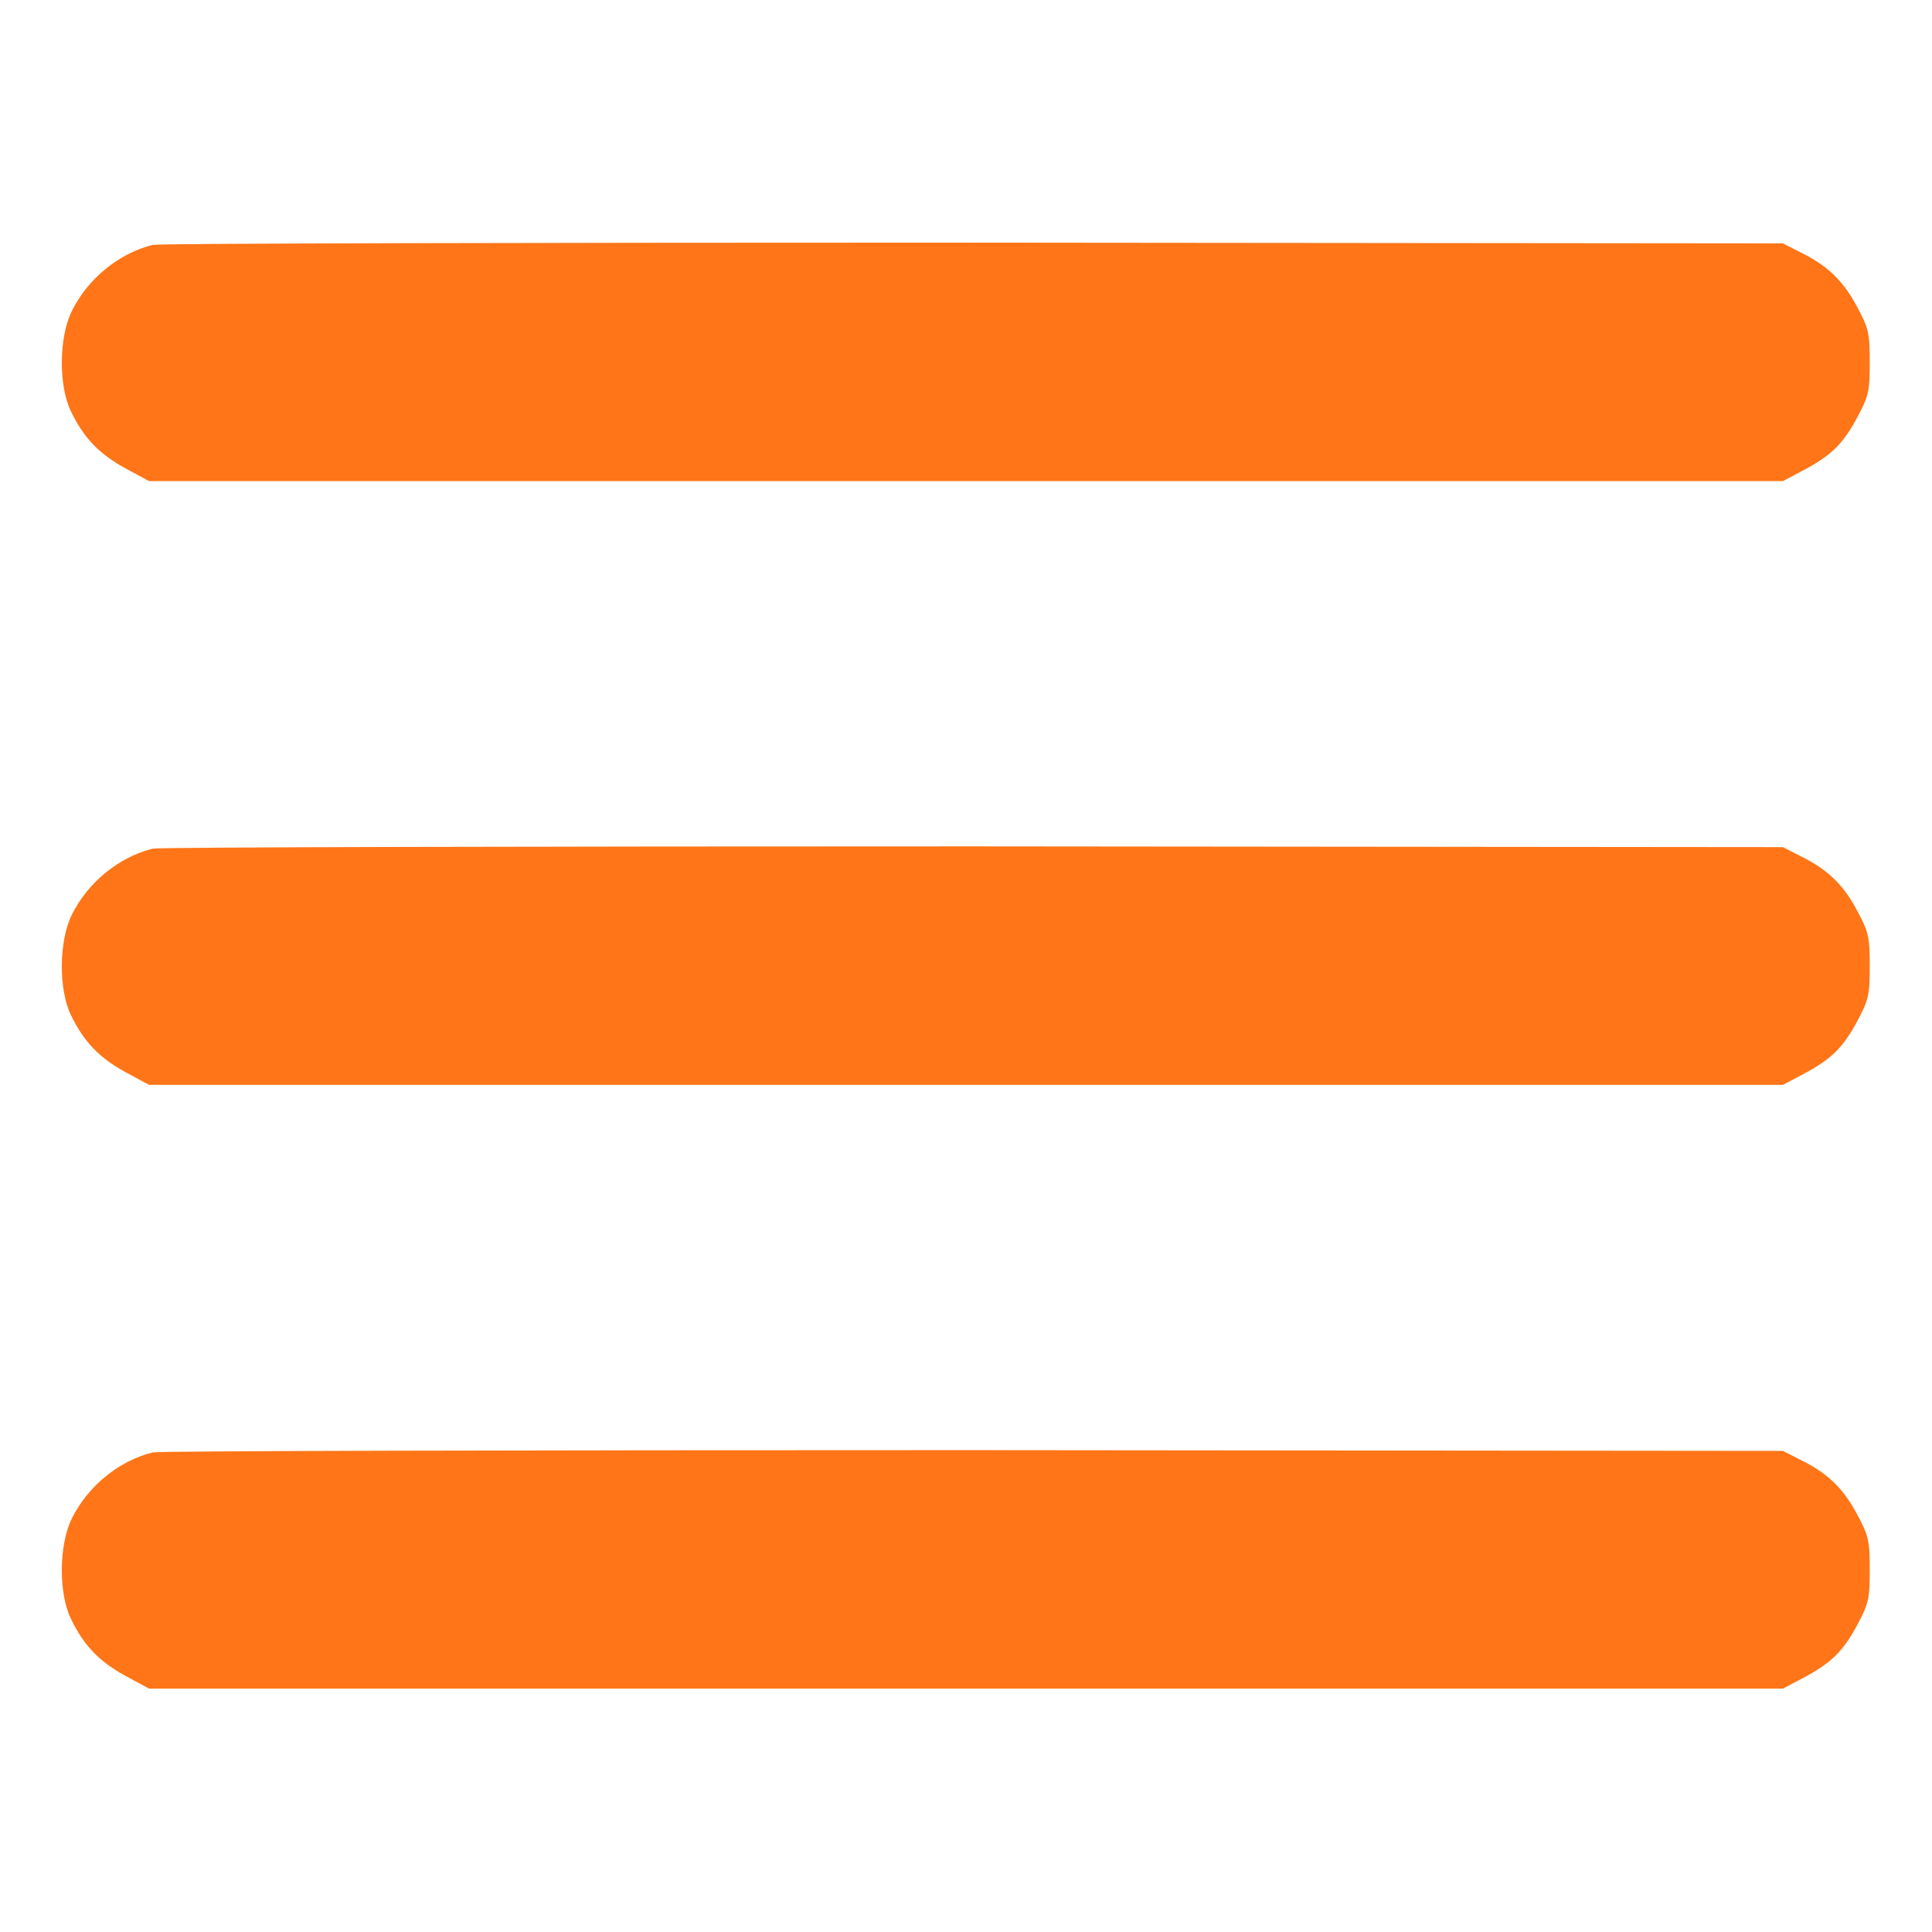
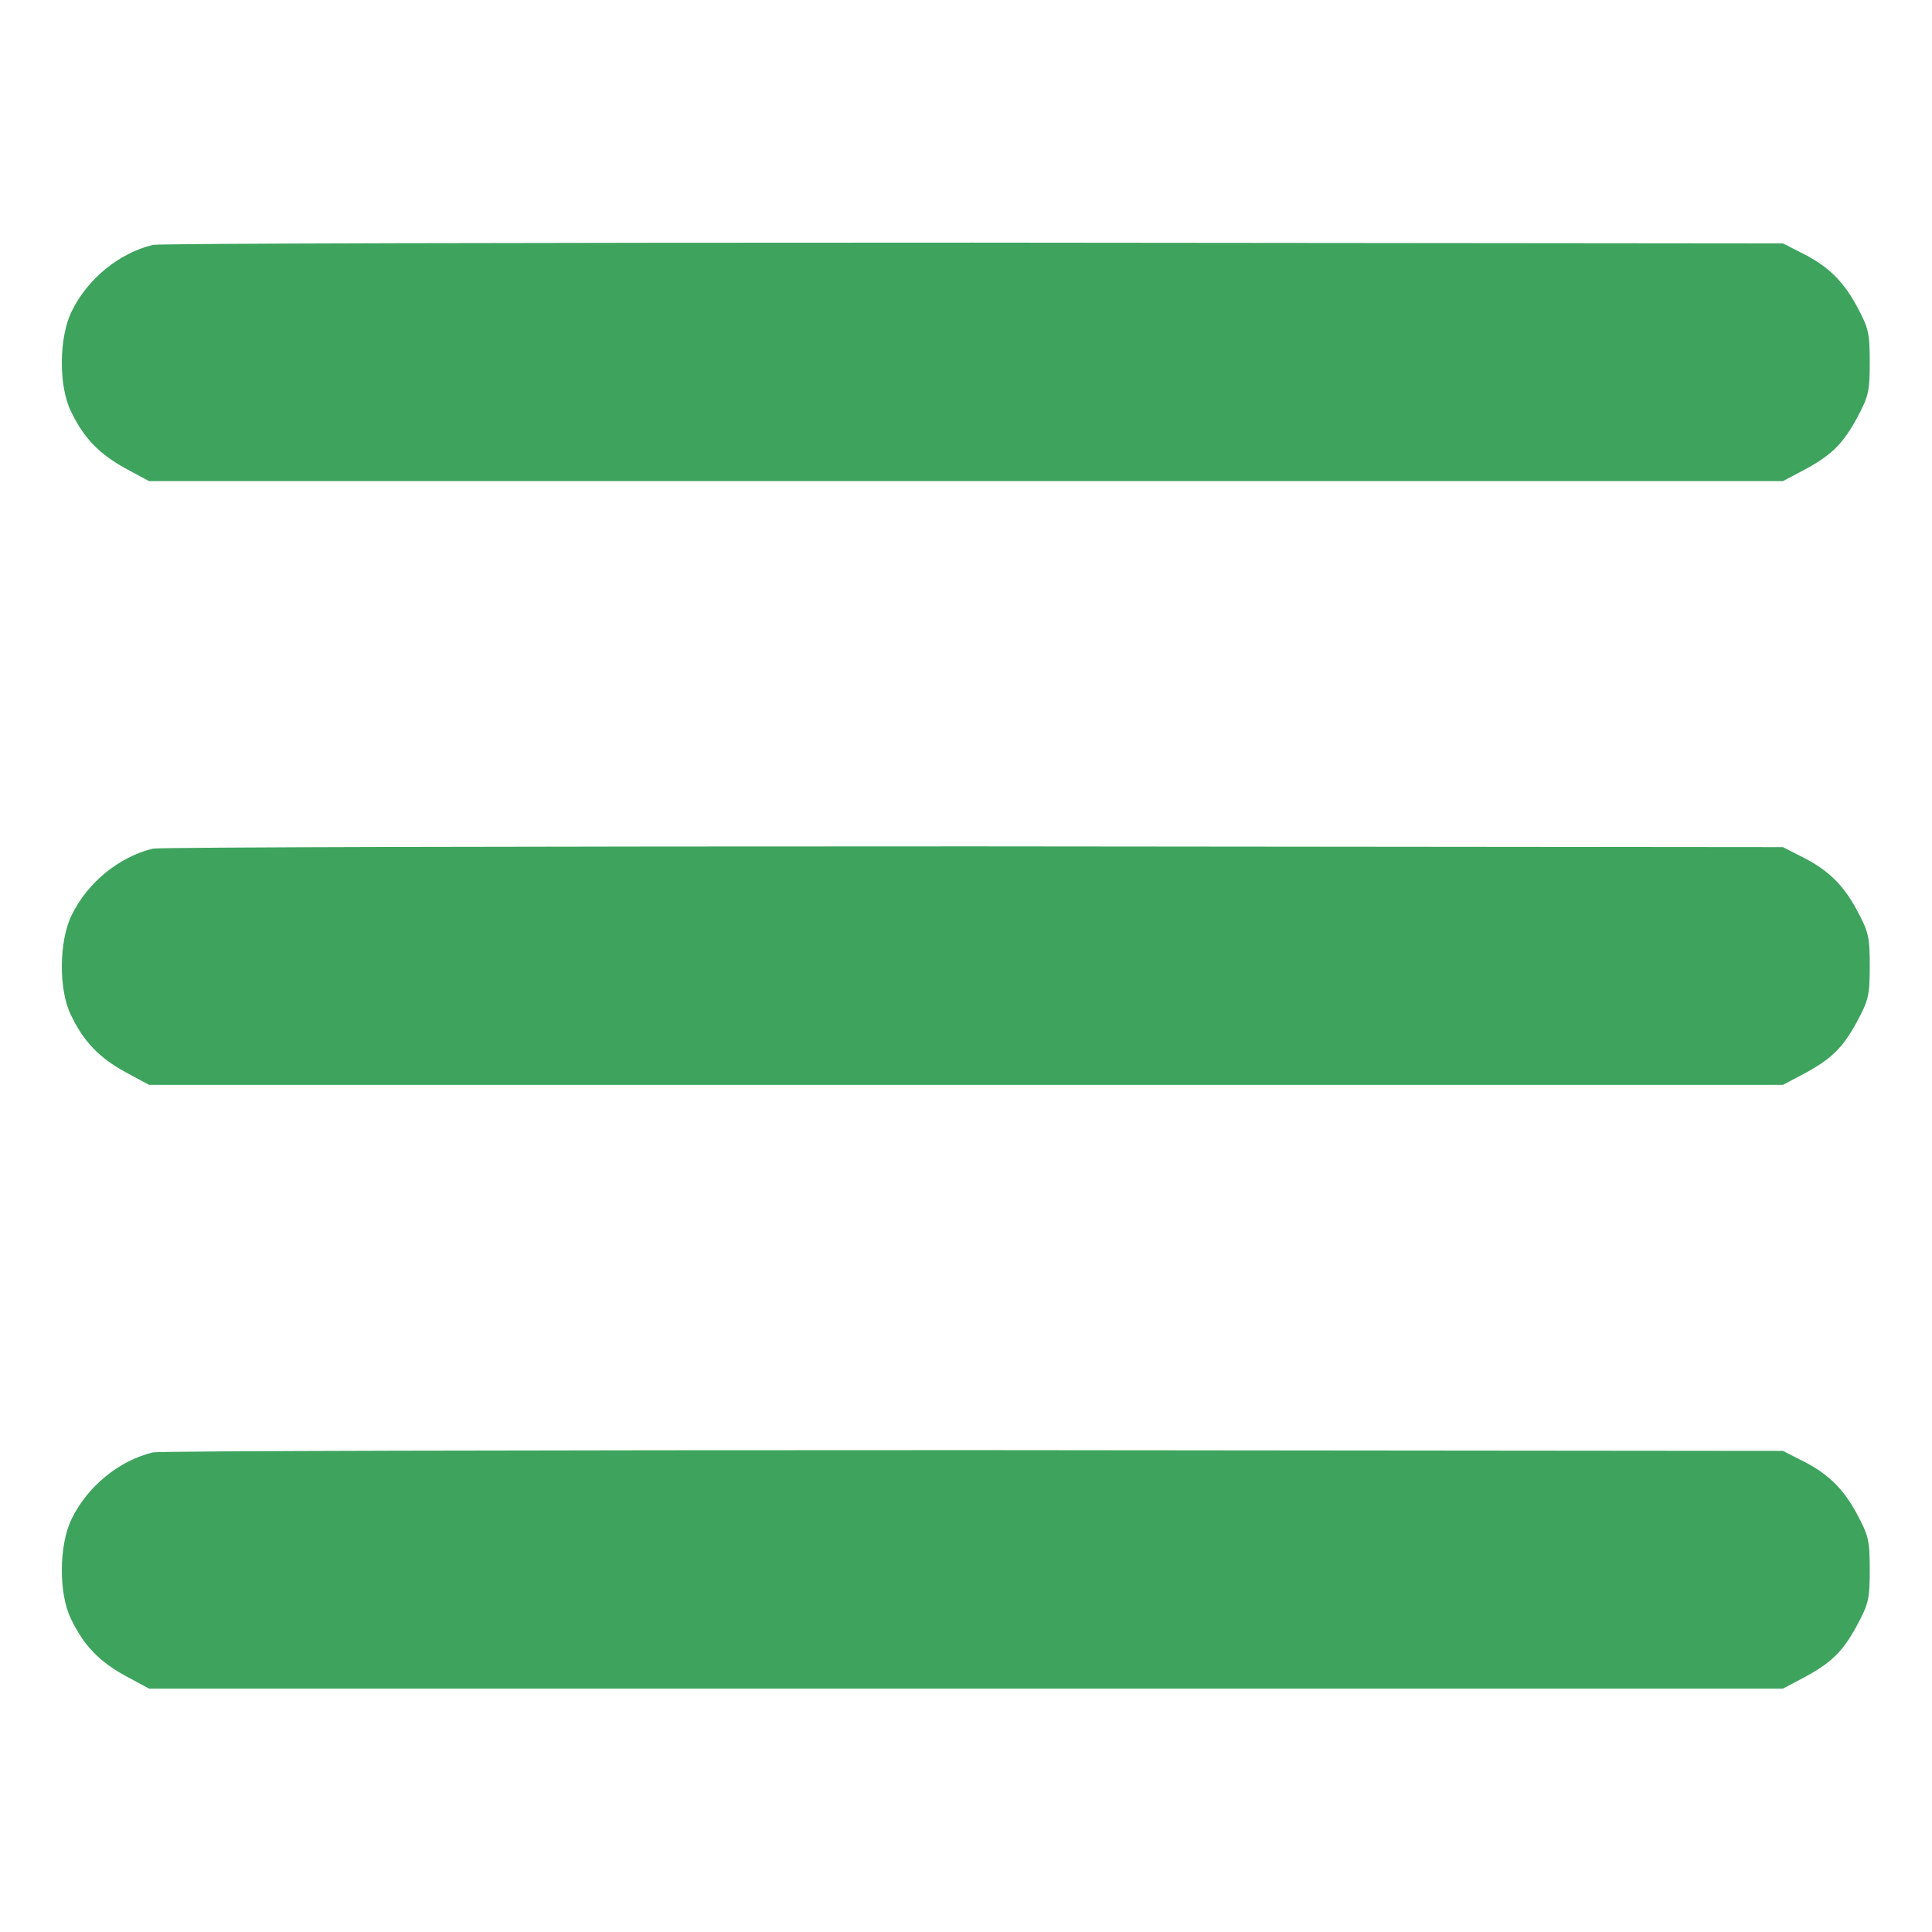
<svg xmlns="http://www.w3.org/2000/svg" version="1.0" width="512pt" height="512pt" viewBox="0 0 512 512" preserveAspectRatio="xMidYMid meet">
-   <g transform="translate(0,512) scale(0.1,-0.1)" fill="#FF7517" stroke="none">
+   <g transform="translate(0,512) scale(0.1,-0.1)" fill="#3DA35D" stroke="none">
    <path d="M405 4471 c-90 -22 -173 -90 -215 -176 -34 -69 -35 -198 -2 -265 34 -71 75 -113 144 -151 l63 -34 2165 0 2165 0 51 27 c76 40 107 70 145 140 31 58 34 70 34 148 0 78 -3 90 -34 148 -37 69 -79 109 -151 144 l-45 23 -2145 2 c-1180 0 -2158 -2 -2175 -6z" />
    <path d="M405 2871 c-90 -22 -173 -90 -215 -176 -34 -69 -35 -198 -2 -265 34 -71 75 -113 144 -151 l63 -34 2165 0 2165 0 51 27 c76 40 107 70 145 140 31 58 34 70 34 148 0 78 -3 90 -34 148 -37 69 -79 109 -151 144 l-45 23 -2145 2 c-1180 0 -2158 -2 -2175 -6z" />
    <path d="M405 1271 c-90 -22 -173 -90 -215 -176 -34 -69 -35 -198 -2 -265 34 -71 75 -113 144 -151 l63 -34 2165 0 2165 0 51 27 c76 40 107 70 145 140 31 58 34 70 34 148 0 78 -3 90 -34 148 -37 69 -79 109 -151 144 l-45 23 -2145 2 c-1180 0 -2158 -2 -2175 -6z" />
  </g>
</svg>
